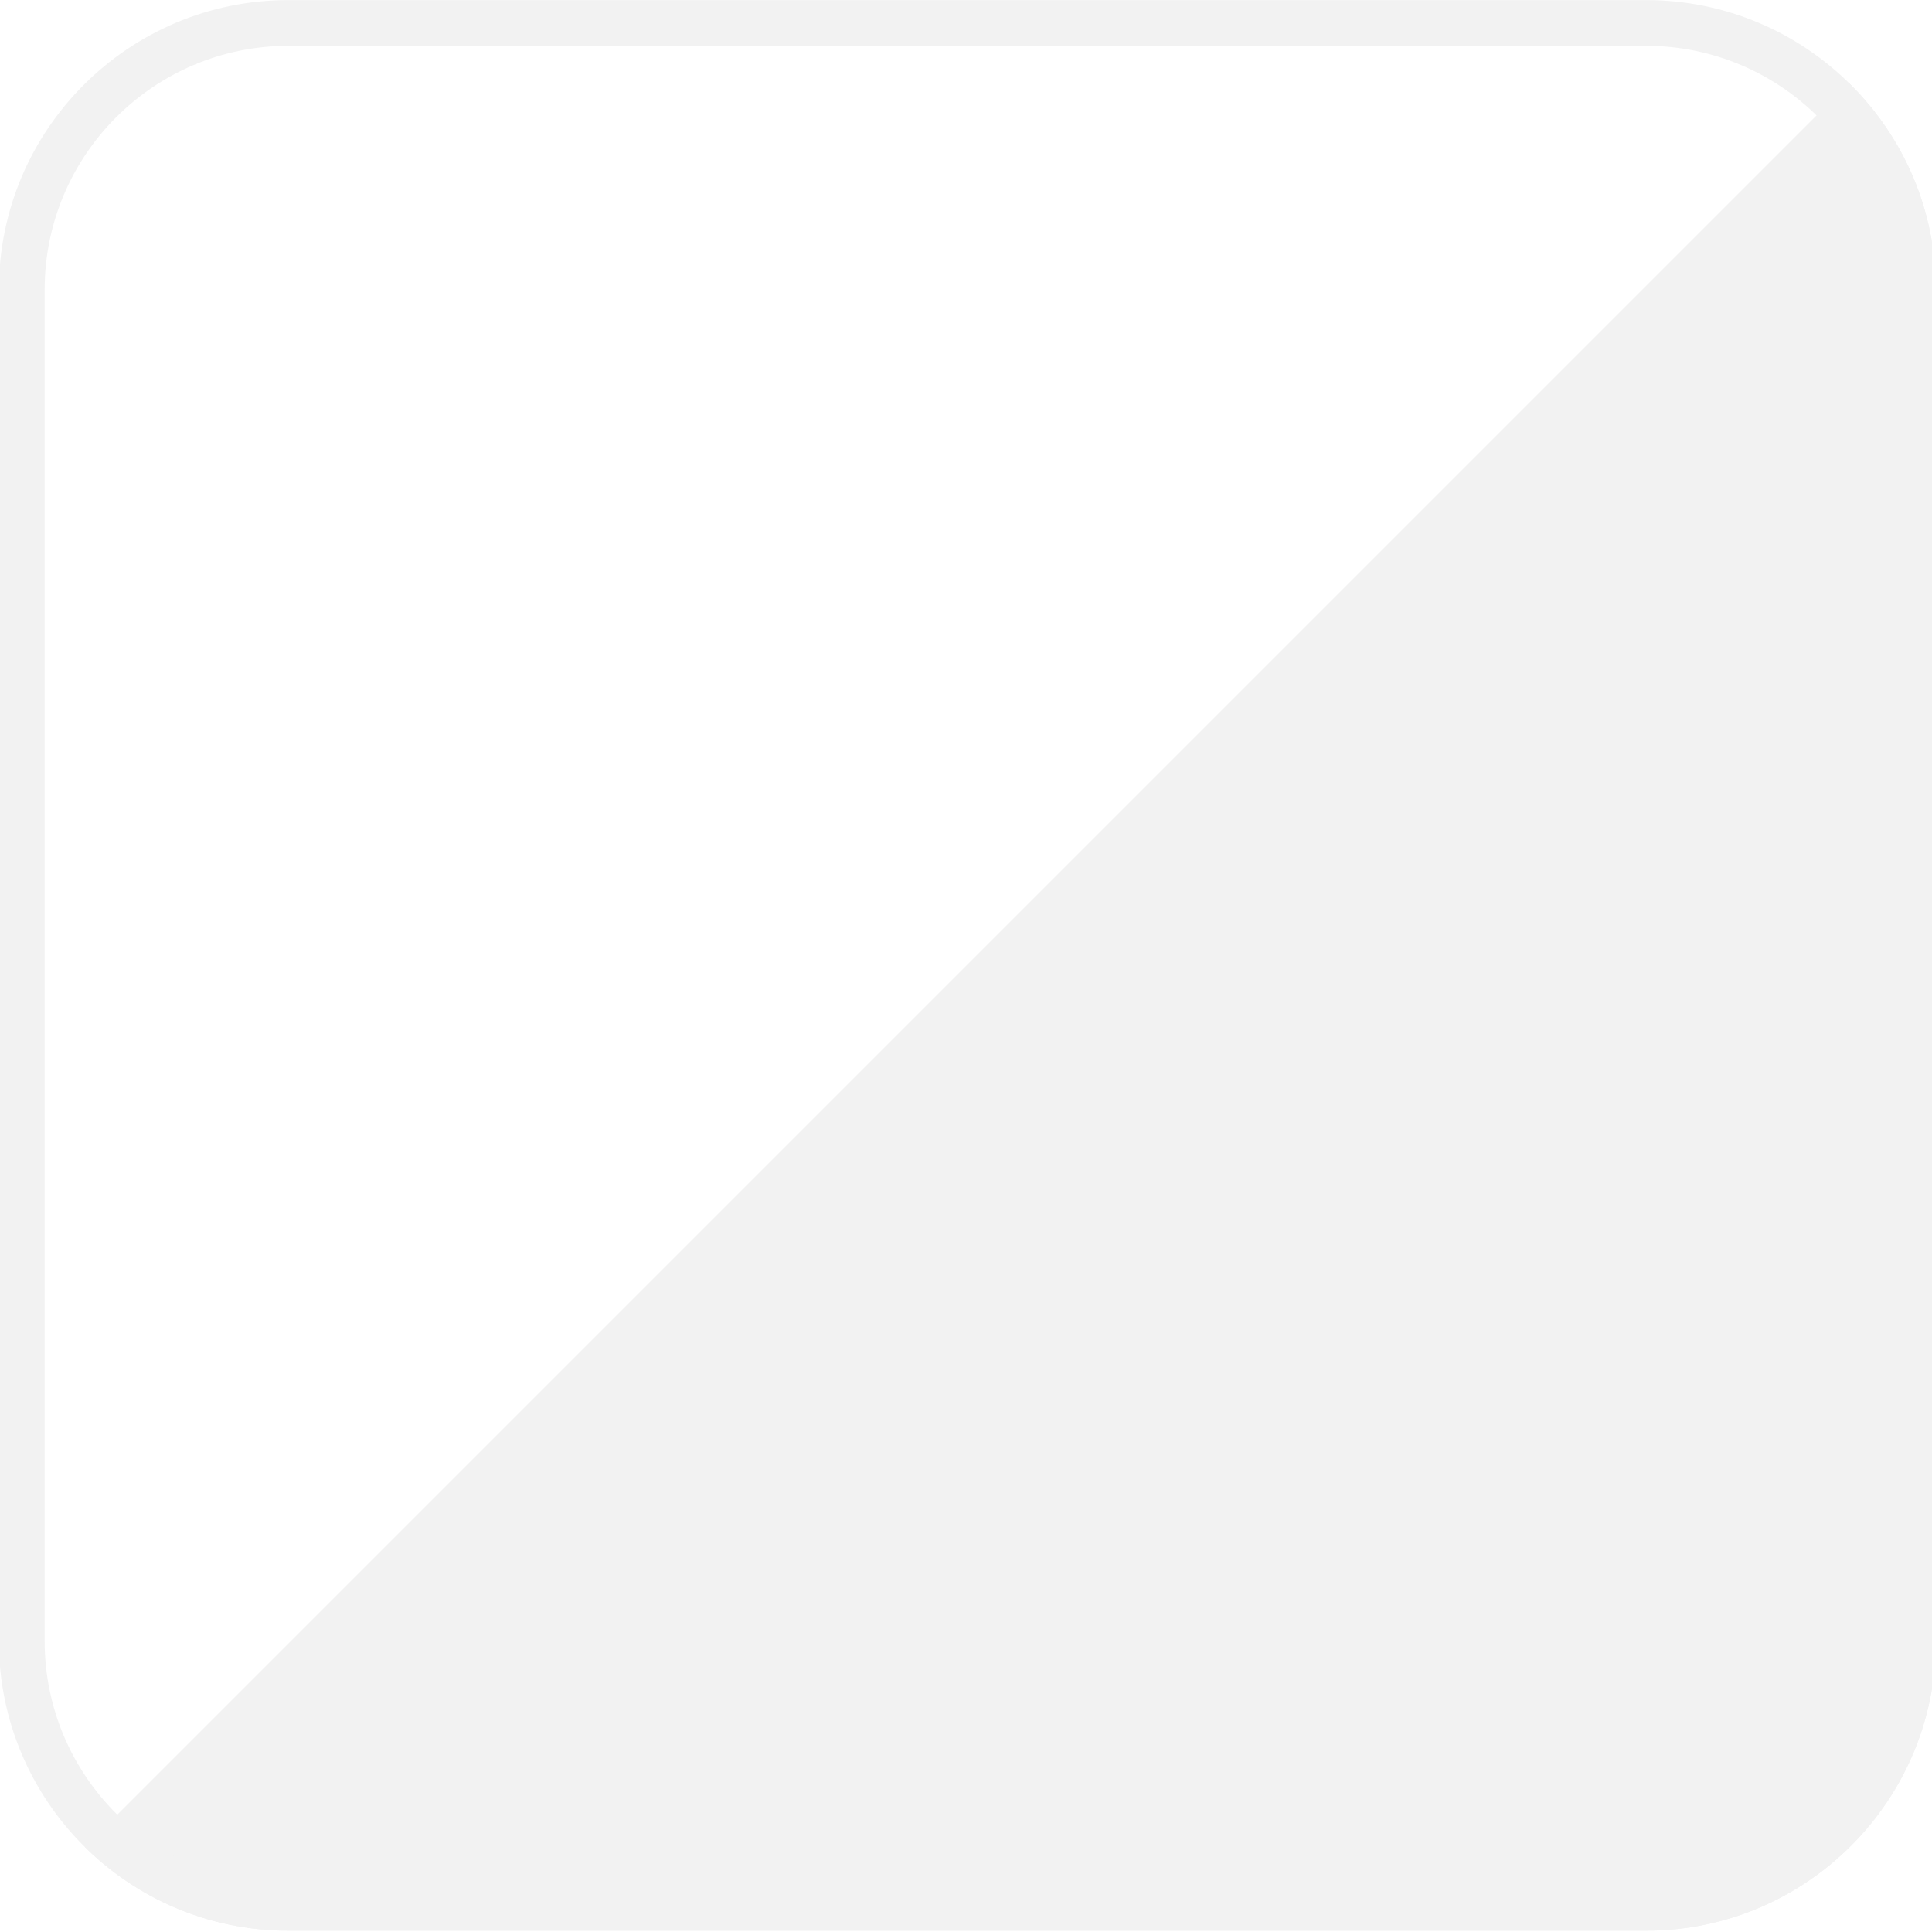
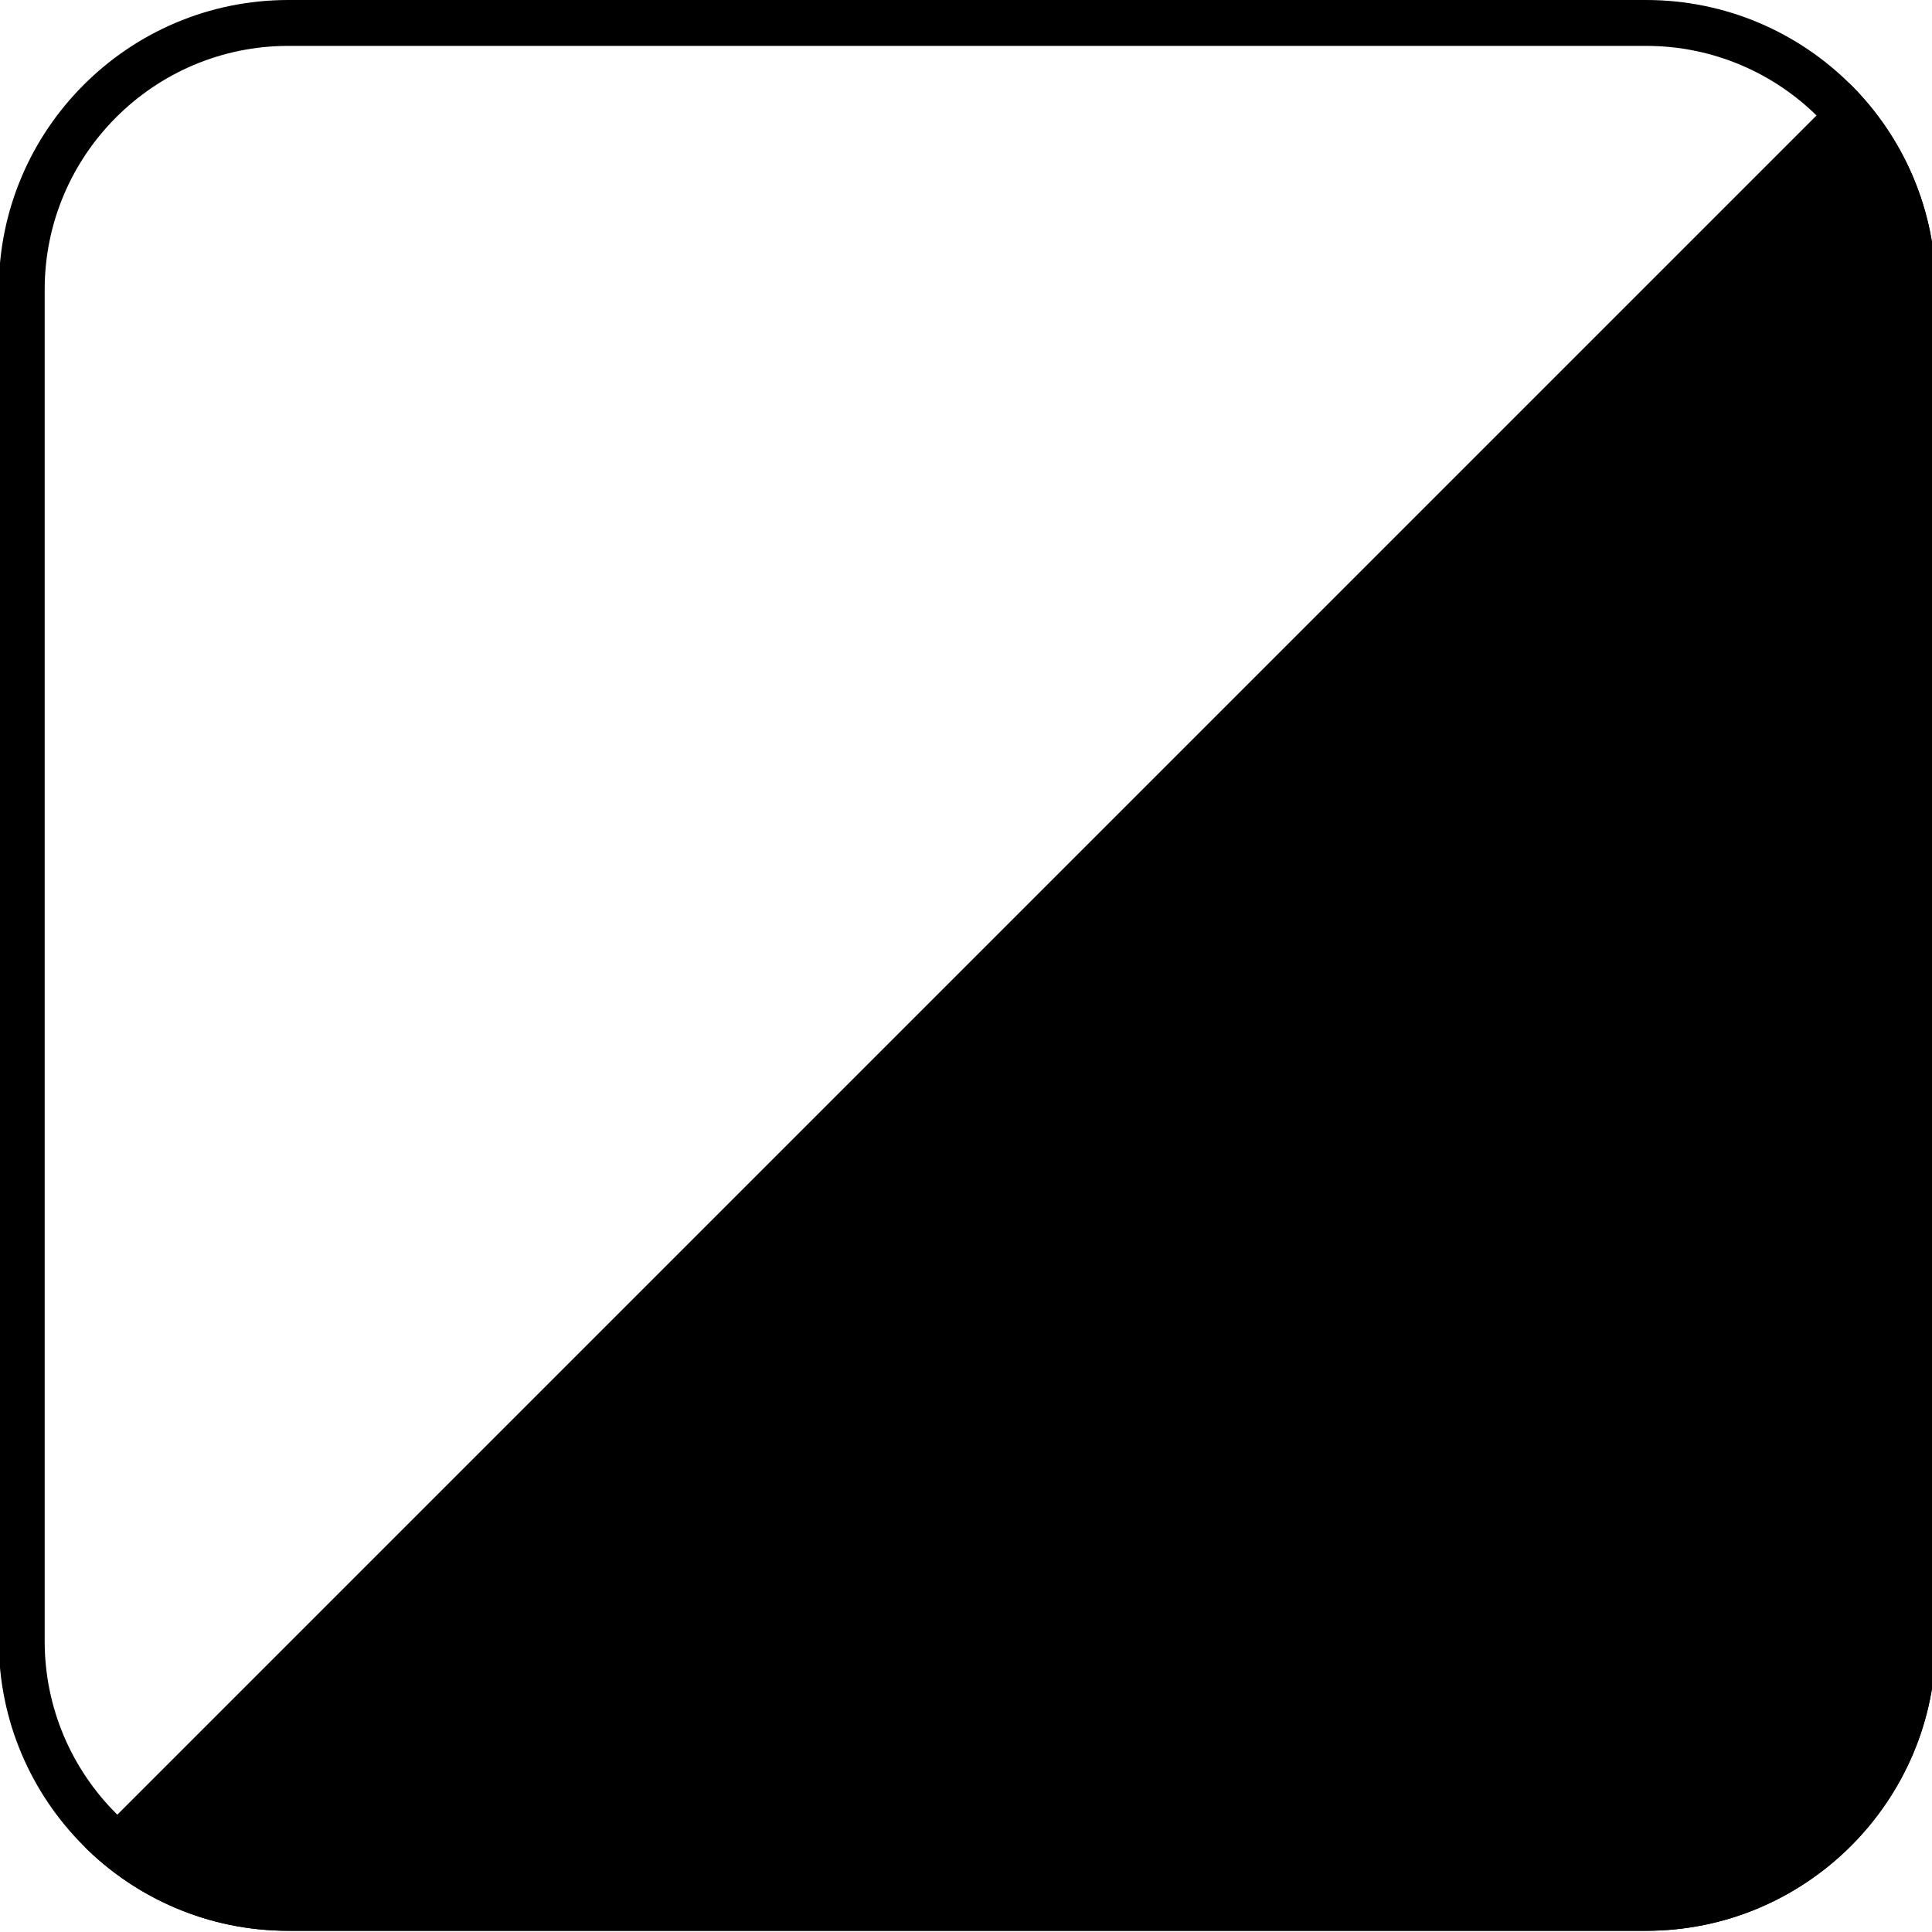
<svg xmlns="http://www.w3.org/2000/svg" width="100%" height="100%" viewBox="0 0 8 8" version="1.1" xml:space="preserve" style="fill-rule:evenodd;clip-rule:evenodd;stroke-linejoin:round;stroke-miterlimit:2;">
-   <g transform="matrix(1.07703,0,0,1.05814,-0.0218661,-0.0218737)">
-     <path d="M7.463,1.154C7.463,0.529 6.964,0.021 6.349,0.021L1.129,0.021C0.514,0.021 0.016,0.529 0.016,1.154L0.016,6.443C0.016,7.068 0.514,7.576 1.129,7.576L6.349,7.576C6.964,7.576 7.463,7.068 7.463,6.443L7.463,1.154Z" style="fill:none;" />
-     <clipPath id="_clip1">
-       <path d="M7.463,1.154C7.463,0.529 6.964,0.021 6.349,0.021L1.129,0.021C0.514,0.021 0.016,0.529 0.016,1.154L0.016,6.443C0.016,7.068 0.514,7.576 1.129,7.576L6.349,7.576C6.964,7.576 7.463,7.068 7.463,6.443L7.463,1.154Z" style="fill:rgb(242,242,242);" />
-     </clipPath>
-     <g clip-path="url(#_clip1)">
-       <g transform="matrix(0.928479,0,0,0.945055,0.0203022,0.0206718)">
-         <path d="M0,8L8,0L8,8L0,8Z" style="fill:rgb(242,242,242);" />
+   <g>
+     <g>
+       <clipPath id="_clip1">
+         <path d="M8.016,1.199C8.016,0.538 7.479,0 6.816,0L1.194,0C0.532,0 -0.005,0.538 -0.005,1.199L-0.005,6.796C-0.005,7.457 0.532,7.995 1.194,7.995L6.816,7.995C7.479,7.995 8.016,7.457 8.016,6.796L8.016,1.199Z" />
+       </clipPath>
+       <g clip-path="url(#_clip1)">
+         <g>
+           <path d="M-0,8L8,-0L8,8L-0,8Z" />
+         </g>
      </g>
    </g>
-     <path d="M7.463,1.154L7.463,6.443C7.463,7.068 6.964,7.576 6.349,7.576L1.129,7.576C0.514,7.576 0.016,7.068 0.016,6.443L0.016,1.154C0.016,0.529 0.514,0.021 1.129,0.021L6.349,0.021C6.964,0.021 7.463,0.529 7.463,1.154ZM7.286,1.154C7.286,0.627 6.866,0.2 6.349,0.2L1.129,0.2C0.612,0.2 0.192,0.628 0.192,1.154L0.192,6.443C0.192,6.969 0.612,7.397 1.129,7.397L6.349,7.397C6.866,7.397 7.286,6.969 7.286,6.443L7.286,1.154Z" style="fill:rgb(242,242,242);" />
+     <path d="M8.016,1.199L8.016,6.796C8.016,7.457 7.479,7.995 6.816,7.995L1.194,7.995C0.532,7.995 -0.005,7.457 -0.005,6.796L-0.005,1.199C-0.005,0.538 0.532,0 1.194,0L6.816,0C7.479,0 8.016,0.538 8.016,1.199ZM7.825,1.199C7.825,0.642 7.373,0.19 6.816,0.19L1.194,0.19C0.637,0.19 0.185,0.643 0.185,1.199L0.185,6.796C0.185,7.352 0.637,7.805 1.194,7.805L6.816,7.805C7.373,7.805 7.825,7.352 7.825,6.796L7.825,1.199Z" />
  </g>
</svg>
